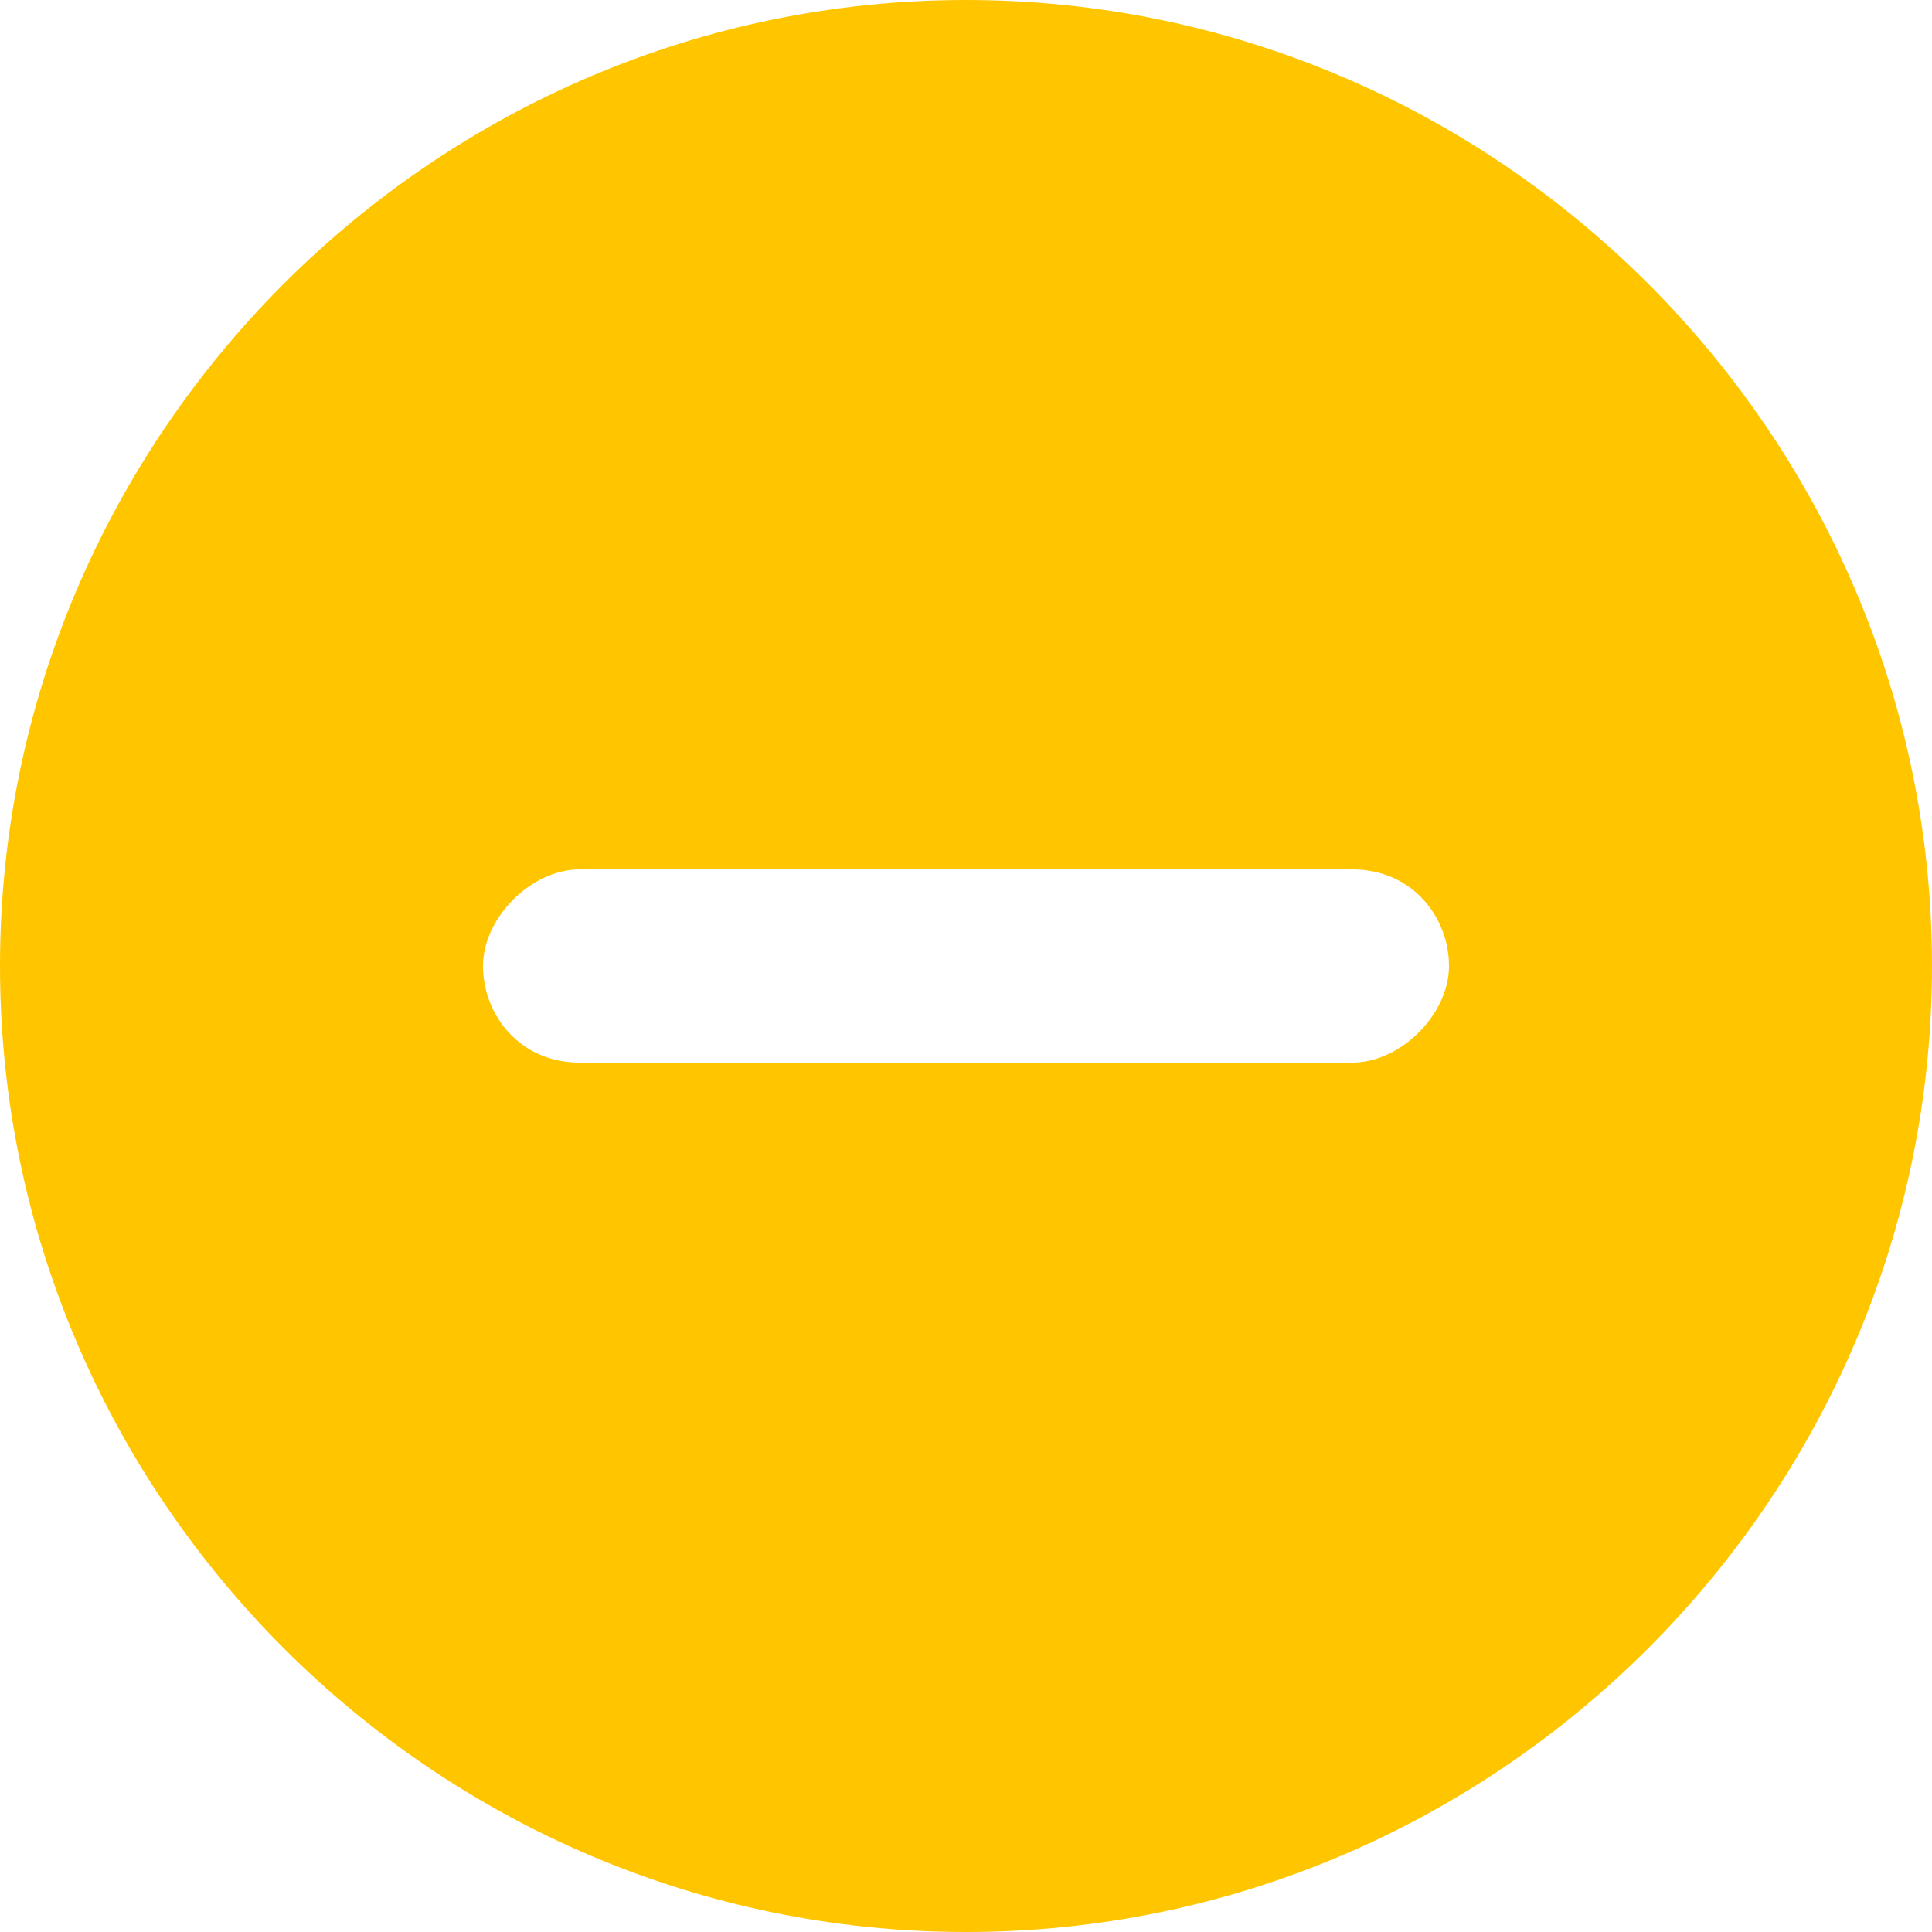
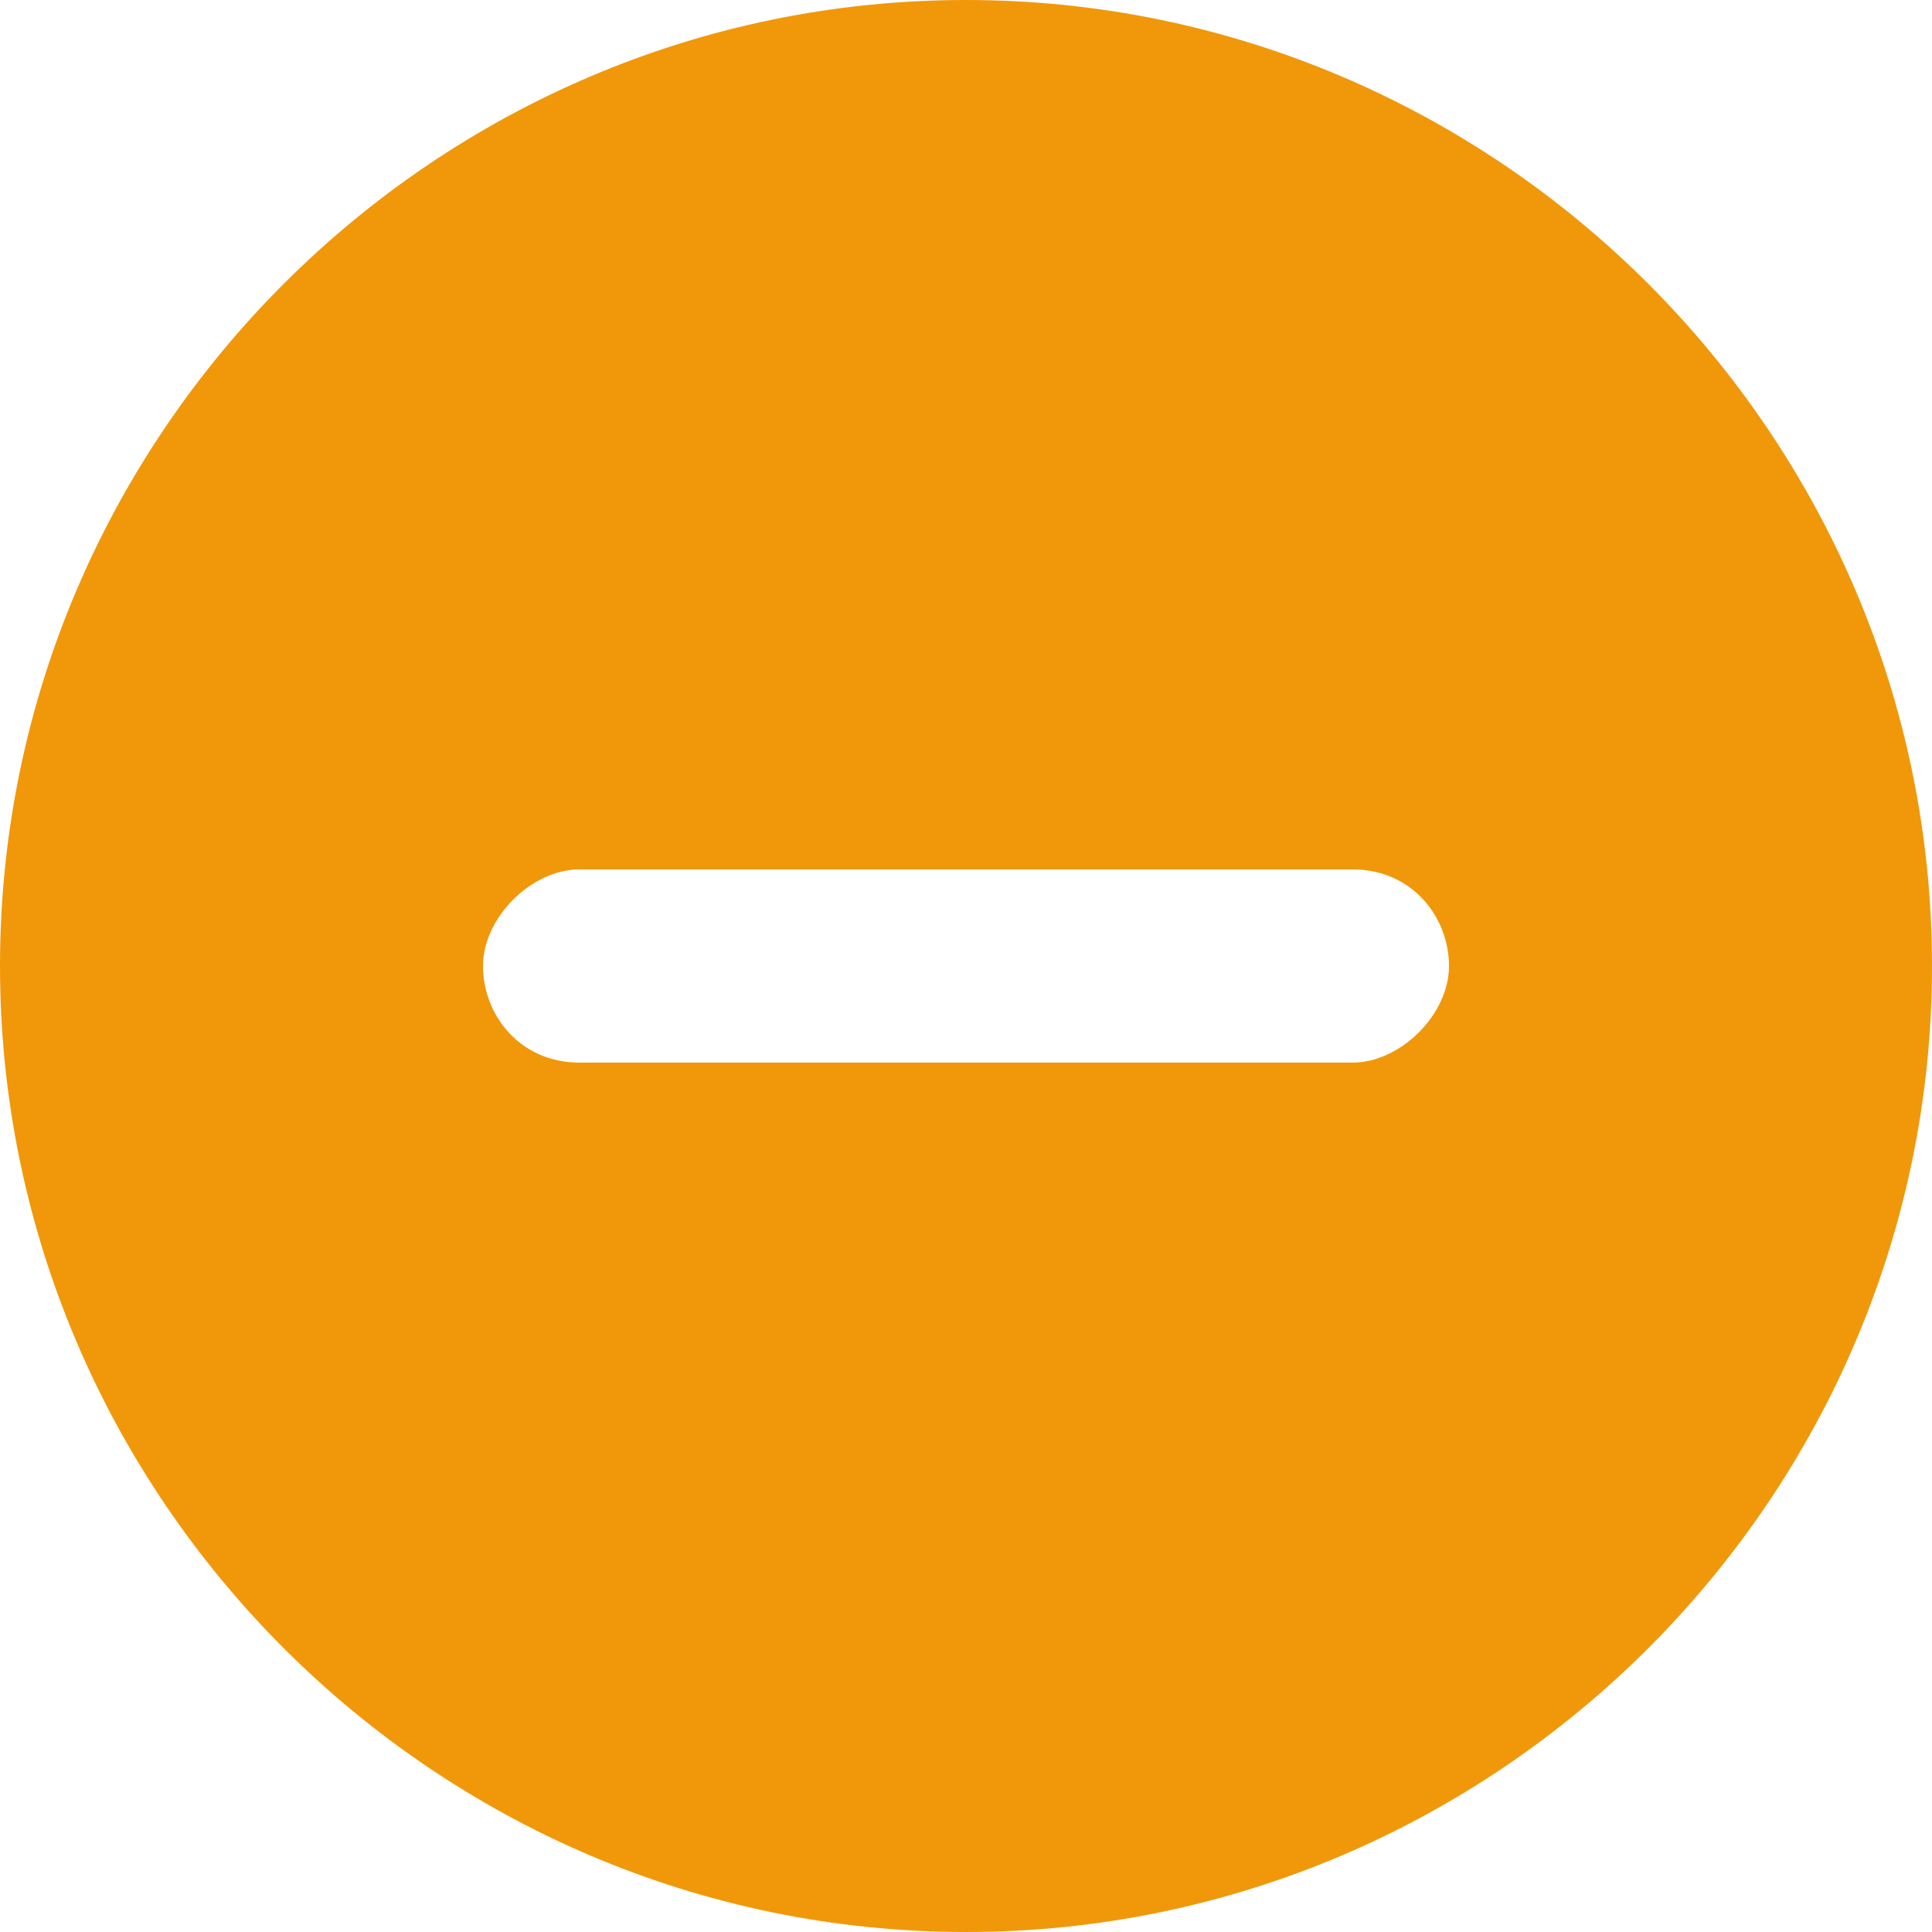
- <svg xmlns="http://www.w3.org/2000/svg" version="1.1" id="Ebene_1" x="0px" y="0px" viewBox="0 0 16 16" style="enable-background:new 0 0 16 16;" xml:space="preserve">
-   <style type="text/css">
- 	.st0{fill:#ffc600;}
- </style>
-   <path class="st0" d="M8,0C3.6,0,0,3.6,0,8s3.6,8,8,8s8-3.6,8-8S12.4,0,8,0z M11.2,8.8H4.8c-0.5,0-0.8-0.4-0.8-0.8s0.4-0.8,0.8-0.8  h6.4c0.5,0,0.8,0.4,0.8,0.8S11.6,8.8,11.2,8.8z" />
+ <svg xmlns="http://www.w3.org/2000/svg" viewBox="0 0 16 16" width="16" height="16">
+   <path fill="#f0980a" d="M8,0C3.6,0,0,3.6,0,8s3.6,8,8,8s8-3.6,8-8S12.4,0,8,0z M11.2,8.8H4.8c-0.5,0-0.8-0.4-0.8-0.8s0.4-0.8,0.8-0.8h6.4c0.5,0,0.8,0.4,0.8,0.8S11.6,8.8,11.2,8.8z" />
</svg>
